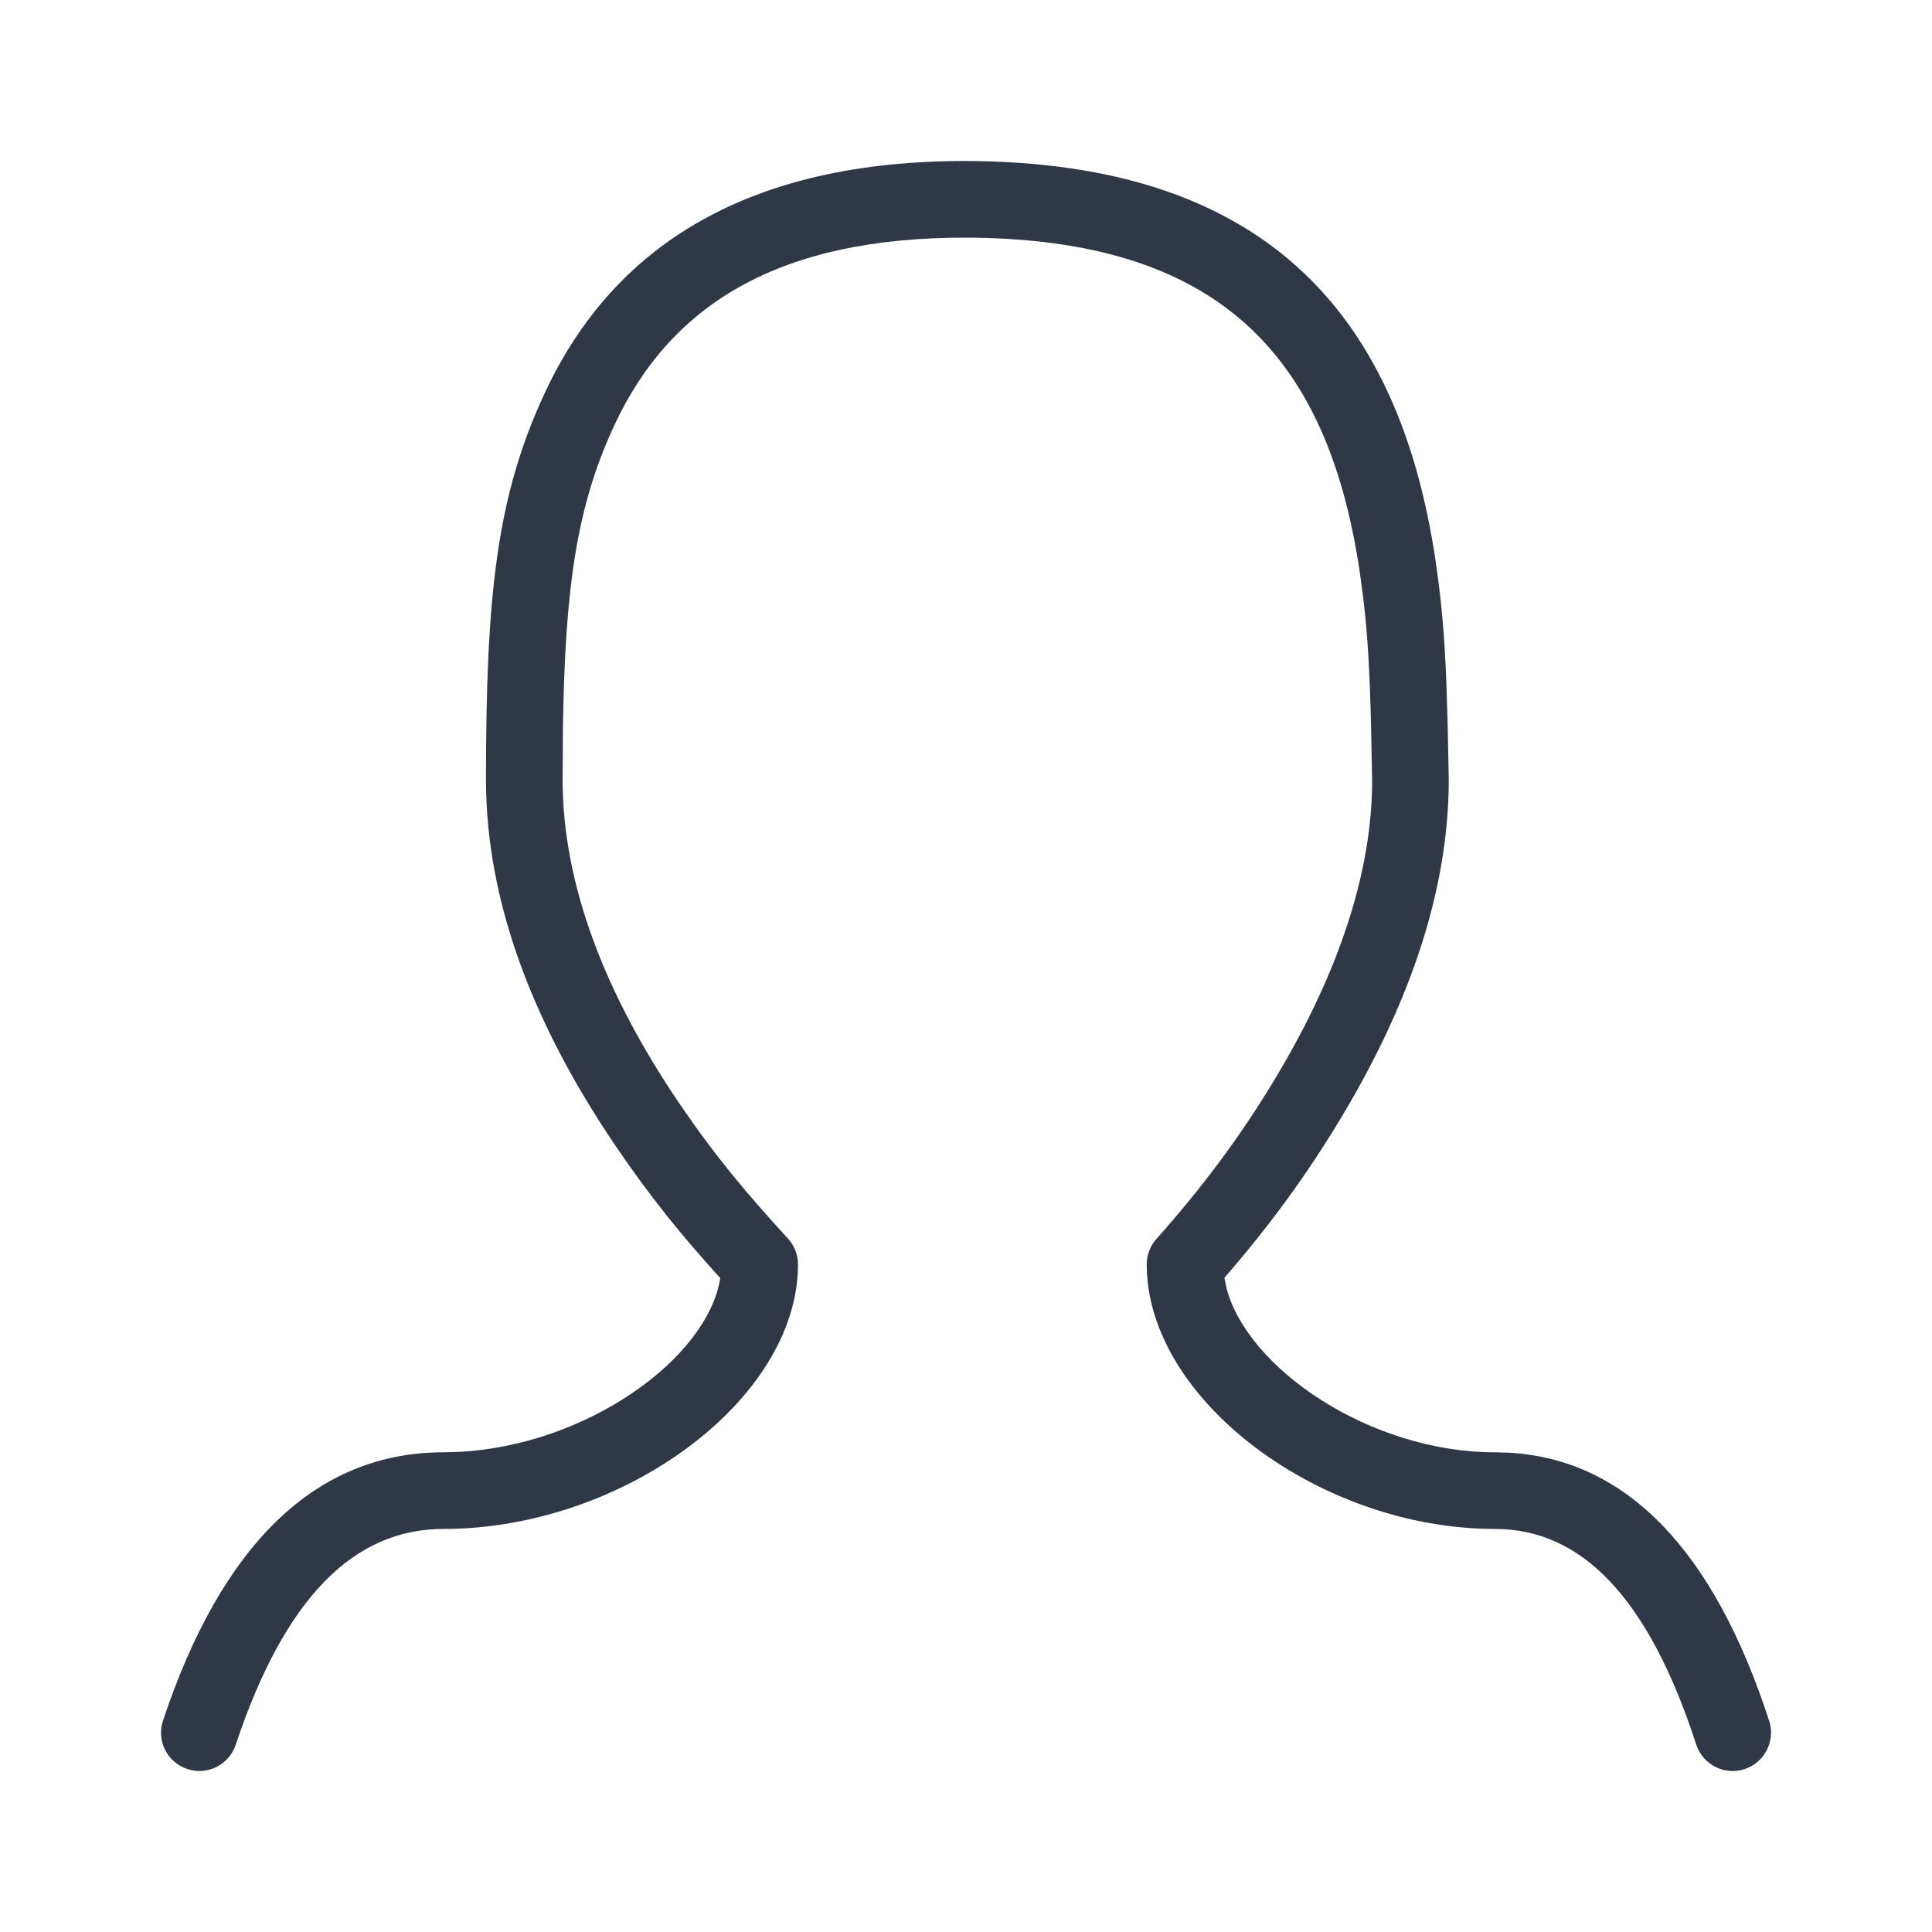
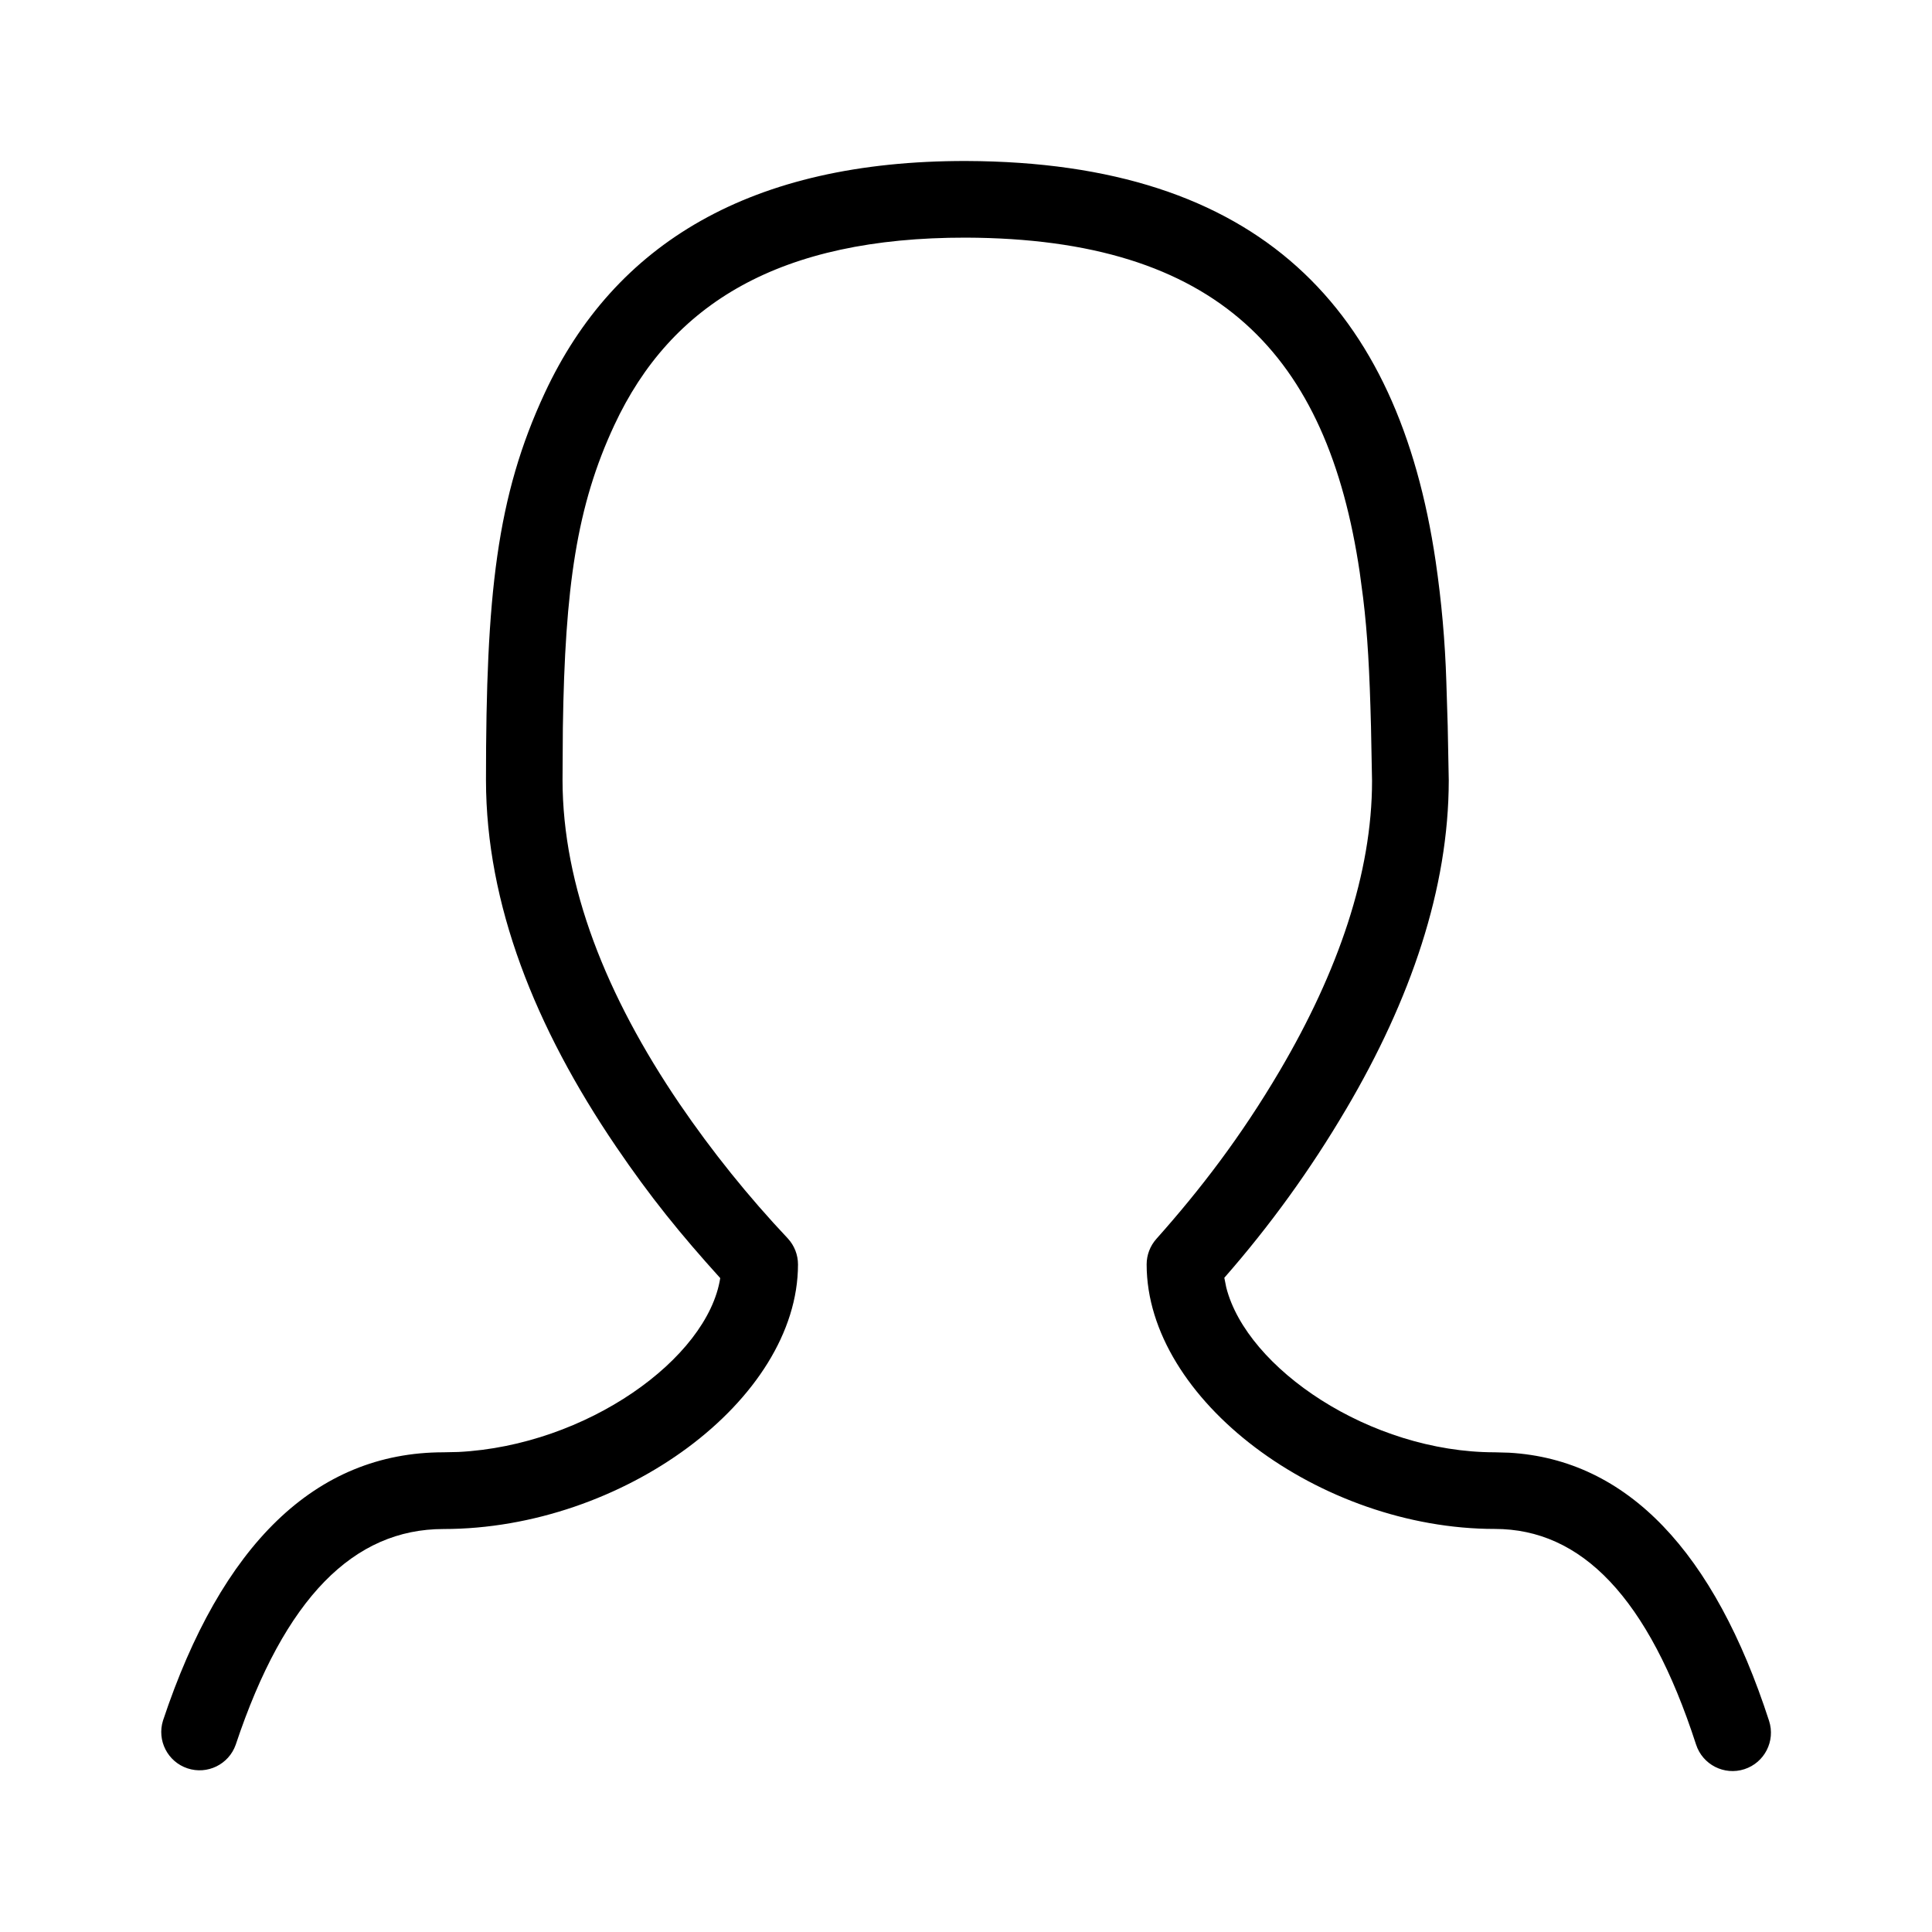
- <svg xmlns="http://www.w3.org/2000/svg" width="24px" height="24px" viewBox="0 0 24 24" version="1.1">
-   <g id="approval" stroke="none" stroke-width="1" fill="none" fill-rule="evenodd">
-     <path d="M16.721,13.782 C17.525,12.417 17.996,11.039 17.997,9.693 L17.984,9.018 L17.967,8.471 C17.944,7.886 17.907,7.466 17.834,6.971 C17.37,3.83 15.648,2.012 12.002,2 C9.329,1.996 7.634,3.023 6.768,4.88 C6.168,6.168 6.037,7.391 6.037,9.693 C6.039,11.23 6.644,12.759 7.654,14.245 C8.08,14.872 8.455,15.333 8.947,15.877 C8.79,16.878 7.284,17.958 5.694,18.036 L5.51,18.041 C3.915,18.041 2.751,19.195 2.025,21.373 C1.941,21.623 2.076,21.892 2.326,21.975 C2.575,22.059 2.845,21.924 2.928,21.674 C3.538,19.844 4.397,18.993 5.51,18.993 C7.73,18.993 9.913,17.392 9.913,15.707 C9.913,15.588 9.868,15.473 9.788,15.386 C9.255,14.804 8.875,14.348 8.441,13.71 C7.529,12.367 6.991,11.007 6.989,9.692 L6.993,9.043 C7.019,7.293 7.165,6.283 7.632,5.282 C8.337,3.769 9.69,2.949 11.999,2.952 C15.13,2.963 16.492,4.401 16.892,7.11 L16.934,7.425 C16.99,7.884 17.015,8.333 17.032,9.027 L17.045,9.701 C17.044,10.844 16.625,12.067 15.9,13.299 C15.414,14.124 14.91,14.778 14.365,15.391 C14.287,15.478 14.245,15.591 14.245,15.707 C14.245,17.386 16.397,18.993 18.57,18.993 C19.644,18.993 20.477,19.841 21.071,21.671 C21.152,21.921 21.421,22.058 21.671,21.977 C21.921,21.895 22.058,21.627 21.977,21.377 C21.297,19.281 20.22,18.131 18.748,18.046 L18.57,18.041 C17.02,18.041 15.489,16.998 15.234,15.993 L15.21,15.873 C15.741,15.261 16.238,14.602 16.721,13.782 Z" id="Path-2" fill="#303846" />
-   </g>
+ <svg xmlns="http://www.w3.org/2000/svg" width="24" height="24" viewBox="0 0 24 24">
+   <path fill-rule="evenodd" d="M16.72 13.782c.805-1.365 1.276-2.743 1.277-4.089l-.013-.675-.017-.547a13.071 13.071 0 0 0-.133-1.5C17.37 3.831 15.648 2.012 12.002 2c-2.673-.004-4.368 1.023-5.234 2.88-.6 1.288-.731 2.511-.731 4.813.002 1.537.607 3.066 1.617 4.552.426.627.801 1.088 1.293 1.632-.157 1.001-1.663 2.08-3.253 2.16l-.184.004c-1.595 0-2.76 1.154-3.485 3.332a.476.476 0 0 0 .903.301c.61-1.83 1.469-2.68 2.582-2.68 2.22 0 4.403-1.602 4.403-3.287a.476.476 0 0 0-.125-.321A13.673 13.673 0 0 1 8.44 13.71c-.912-1.343-1.45-2.703-1.452-4.018l.004-.65c.026-1.75.172-2.759.639-3.76.705-1.513 2.058-2.333 4.367-2.33 3.13.011 4.493 1.449 4.893 4.158l.042.315c.056.459.08.908.098 1.602l.013.674c0 1.143-.42 2.366-1.145 3.598-.486.825-.99 1.48-1.535 2.092a.476.476 0 0 0-.12.316c0 1.68 2.152 3.286 4.325 3.286 1.074 0 1.907.848 2.5 2.678a.476.476 0 1 0 .907-.294c-.68-2.096-1.757-3.246-3.229-3.331l-.178-.005c-1.55 0-3.081-1.043-3.336-2.048l-.024-.12a13.734 13.734 0 0 0 1.51-2.09z" />
</svg>
